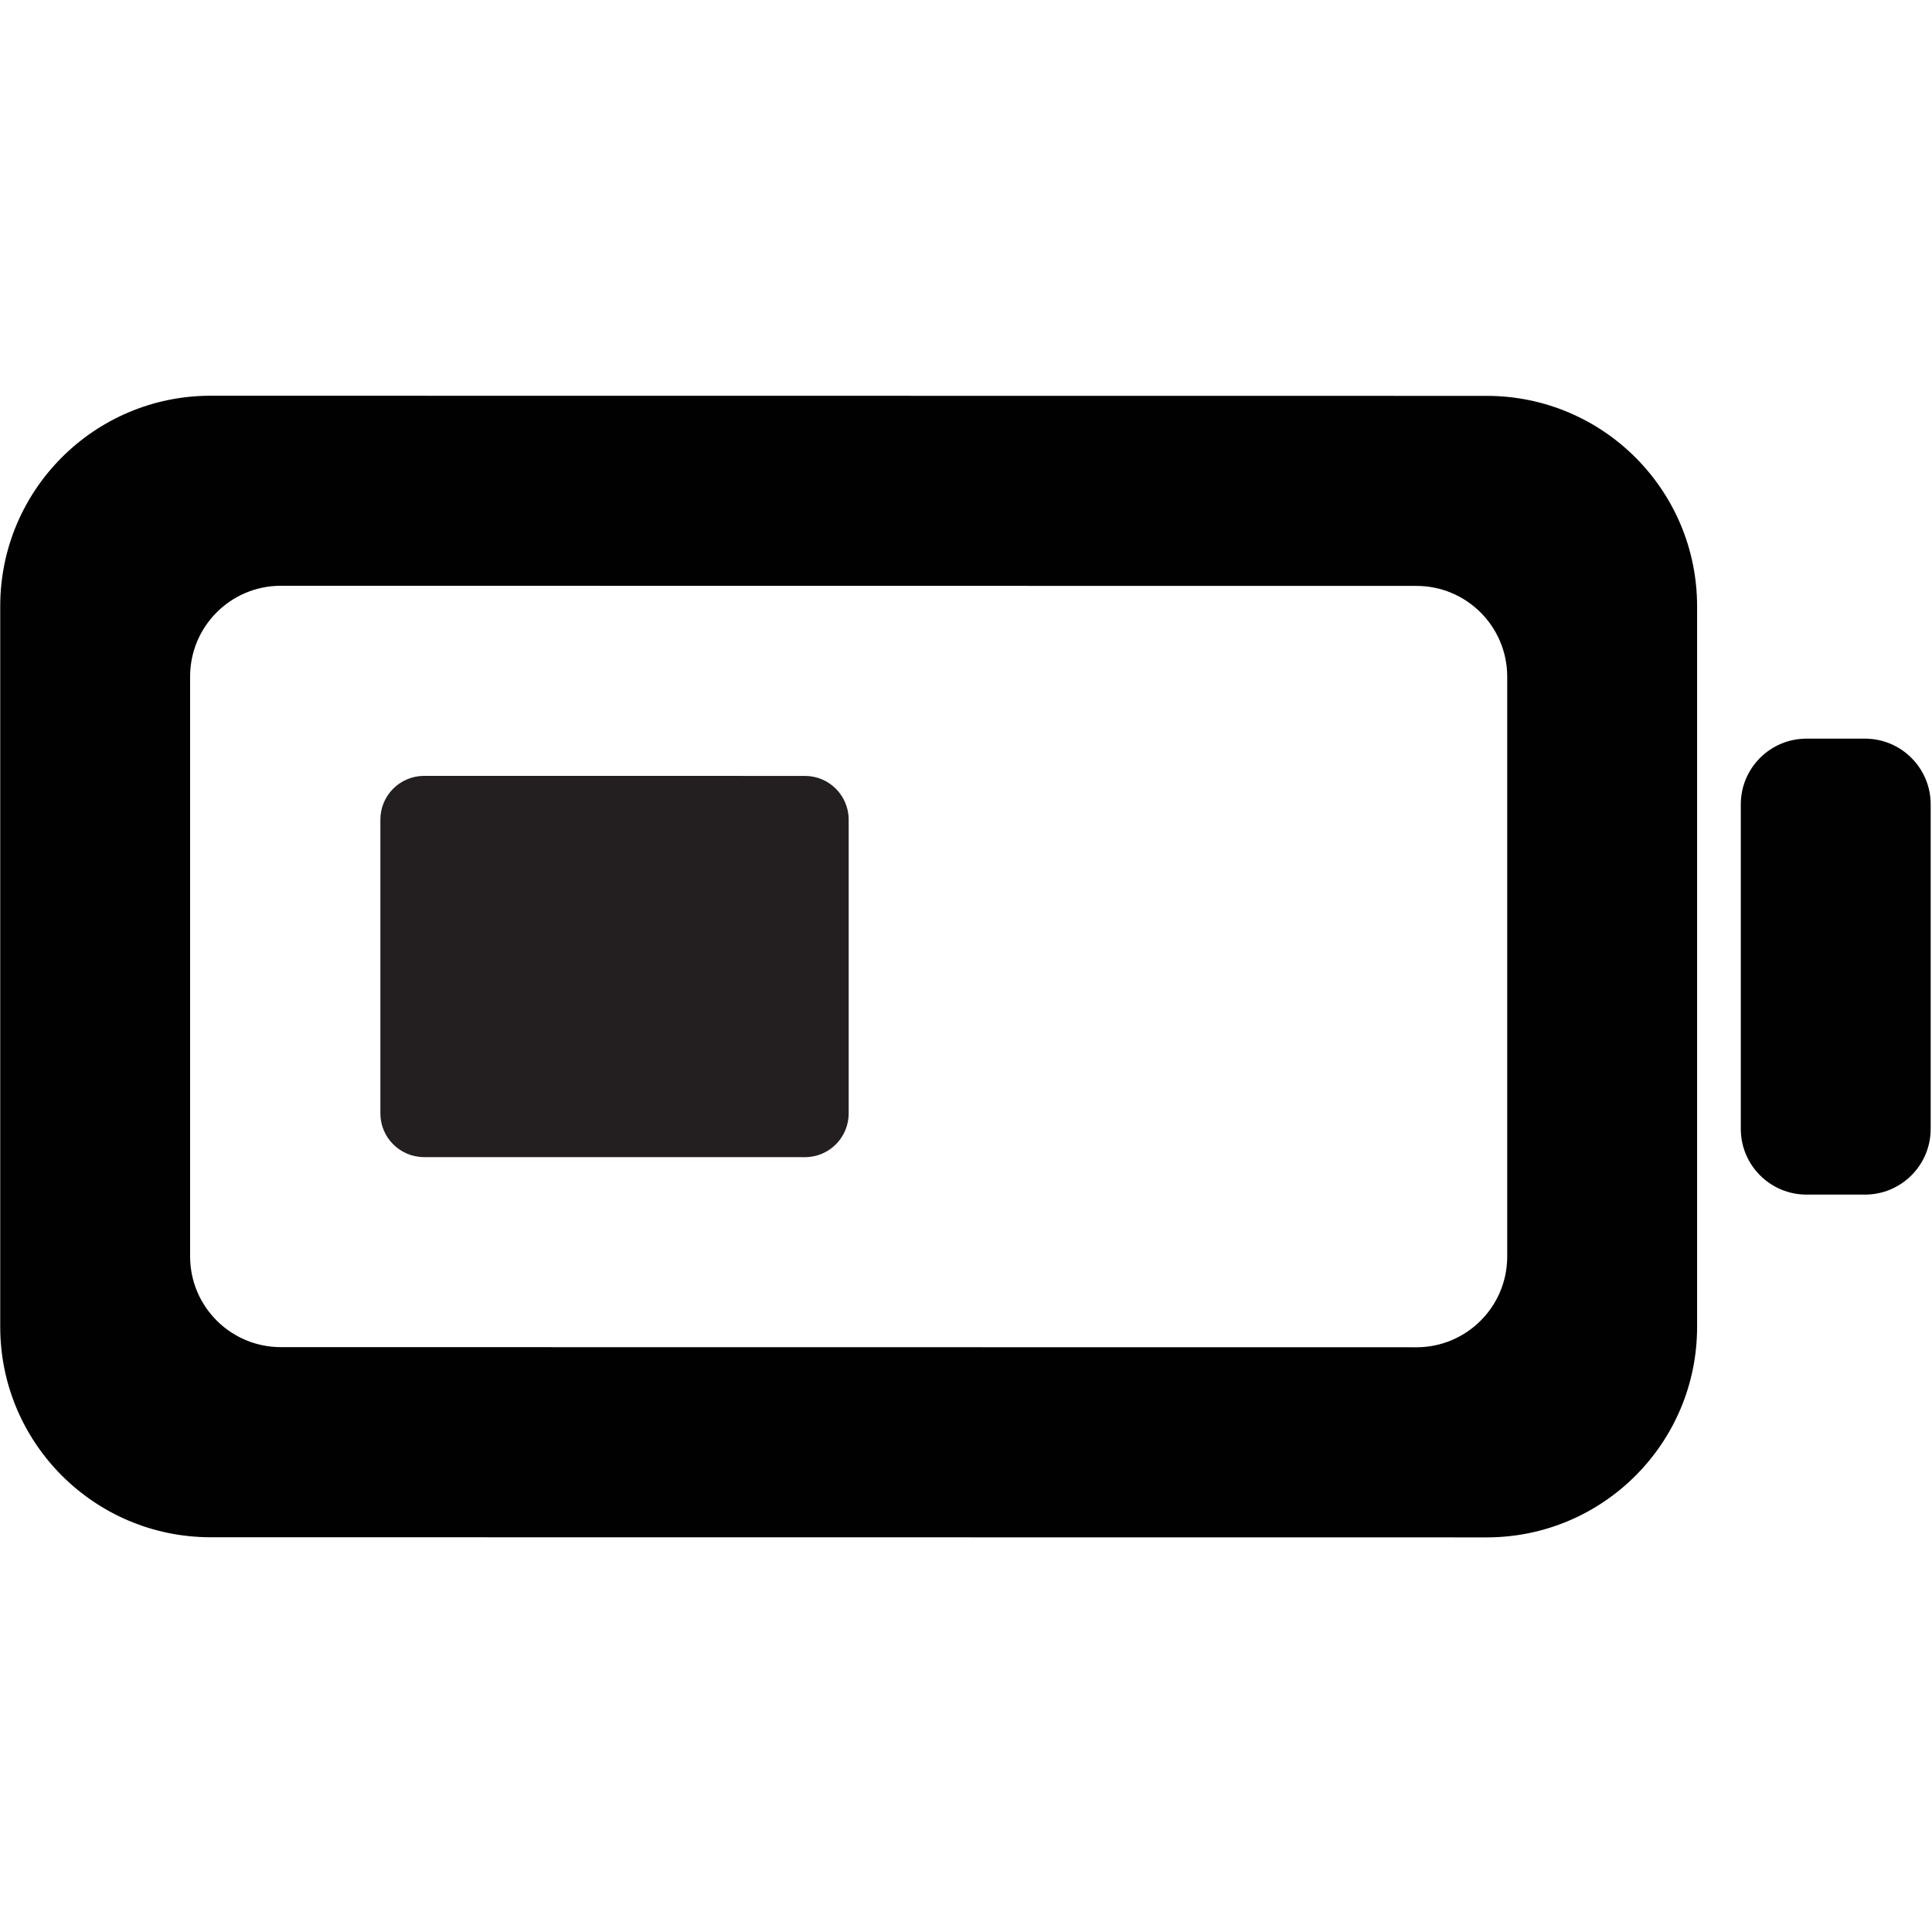
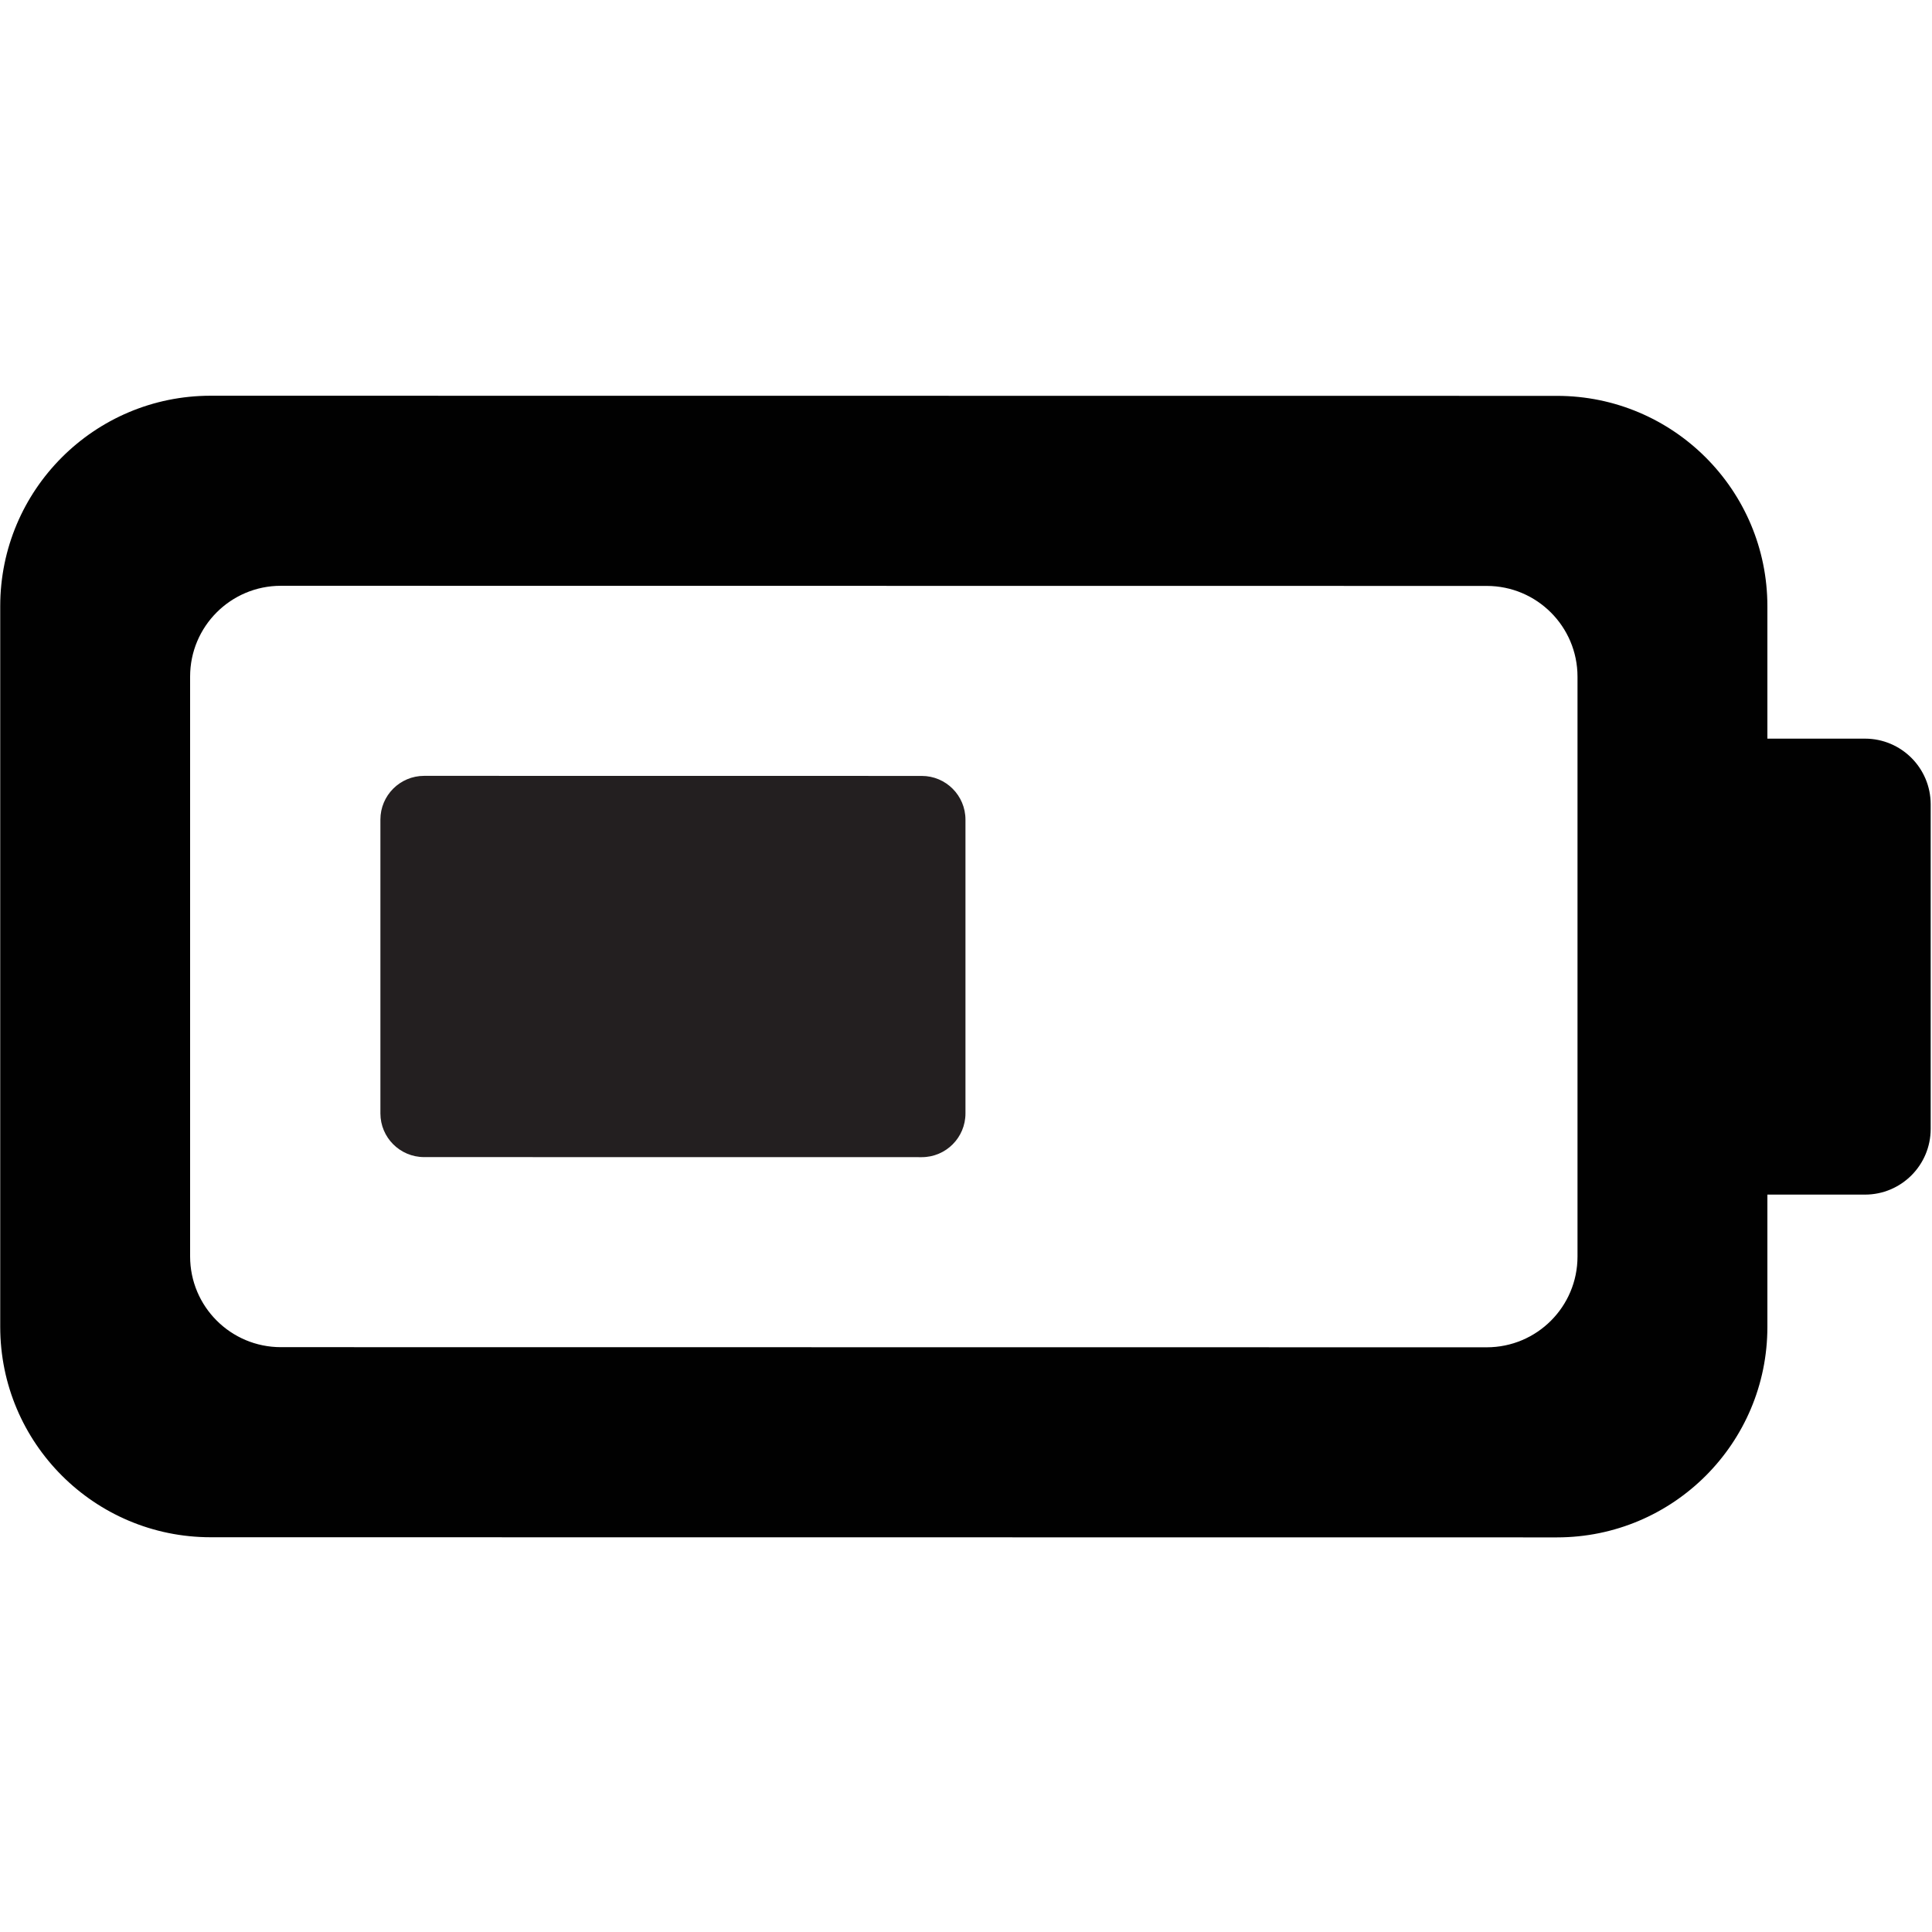
<svg xmlns="http://www.w3.org/2000/svg" id="Layer_73" data-name="Layer 73" viewBox="0 0 850.91 850.91">
  <defs>
    <style>
      .cls-1 {
        fill: #010101;
      }

      .cls-1, .cls-2 {
        stroke-width: 0px;
      }

      .cls-2 {
        fill: #231f20;
      }
    </style>
  </defs>
-   <g>
-     <path class="cls-1" d="M654.77,174.35l-561.98-.06C41.6,174.29.1,215.78.1,266.97v317.39c0,51.19,41.5,92.69,92.69,92.69l561.98.06c51.19,0,92.68-41.5,92.68-92.69v-317.39c0-51.19-41.49-92.68-92.68-92.68ZM663.82,553.41c0,22.08-17.9,39.97-39.98,39.97l-500.13-.06c-22.08,0-39.98-17.89-39.98-39.97v-255.38c0-22.08,17.9-39.98,39.98-39.98l500.13.06c22.08,0,39.98,17.9,39.98,39.98v255.38Z" />
-     <path class="cls-2" d="M373.78,361v129.39c0,10.64-8.62,19.26-19.25,19.26l-167.74-.02c-10.64,0-19.26-8.62-19.26-19.26v-129.39c0-10.63,8.62-19.26,19.26-19.26l167.74.02c10.63,0,19.25,8.63,19.25,19.26Z" />
-   </g>
-   <rect class="cls-1" x="766.7" y="325.32" width="83.63" height="200.82" rx="28.95" ry="28.95" />
+   <path class="cls-1" d="M821.39,325.32h-42.98v-58.29c0-51.19-41.49-92.68-92.68-92.68l-592.94-.06C41.6,174.29.1,215.78.1,266.97v317.39c0,51.19,41.5,92.69,92.69,92.69l592.94.06c51.19,0,92.68-41.5,92.68-92.69v-58.28h42.98c15.98,0,28.94-12.96,28.94-28.95v-142.93c0-15.98-12.96-28.94-28.94-28.94ZM694.78,553.42c0,22.08-17.9,39.97-39.98,39.97l-531.09-.06c-22.08,0-39.98-17.89-39.98-39.97v-255.38c0-22.08,17.9-39.98,39.98-39.98l531.09.06c22.08,0,39.98,17.9,39.98,39.98v255.38Z" />
+   <path class="cls-2" d="M425.22,361v129.39c0,10.64-8.62,19.26-19.25,19.26l-219.17-.03c-10.64,0-19.26-8.62-19.26-19.26v-129.39c0-10.63,8.62-19.26,19.26-19.26l219.17.03c10.63,0,19.25,8.63,19.25,19.26Z" />
</svg>
